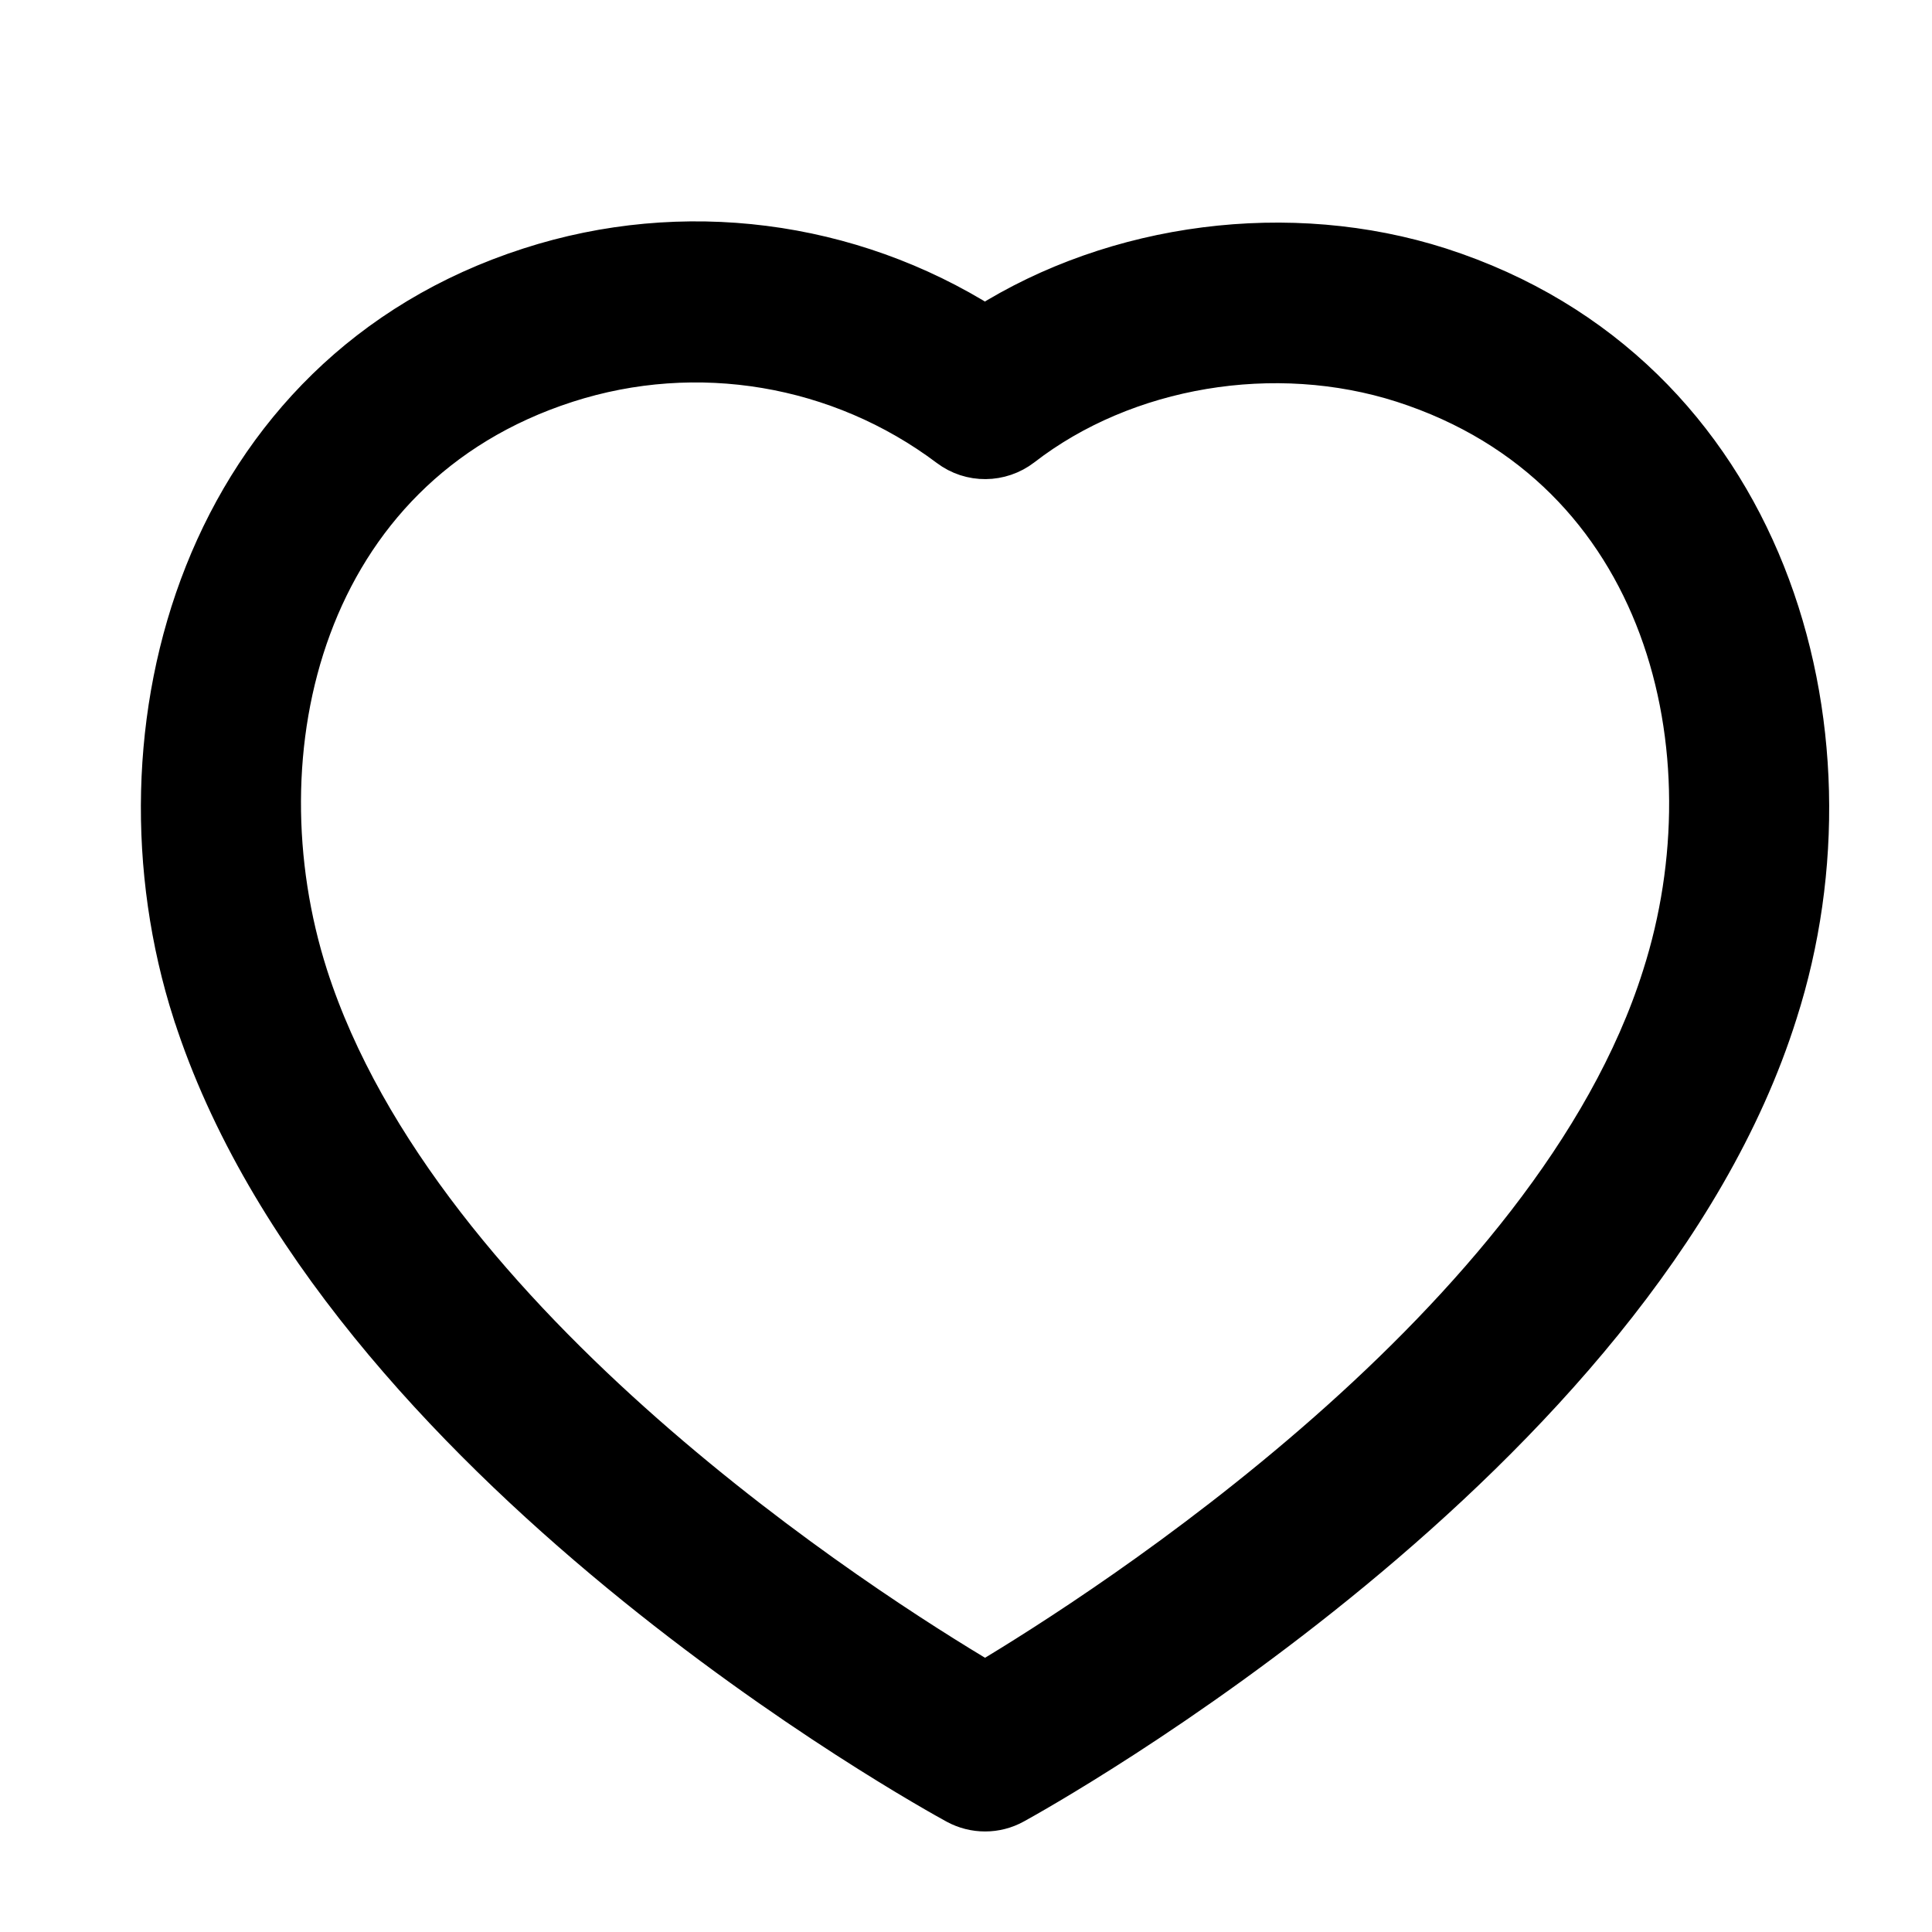
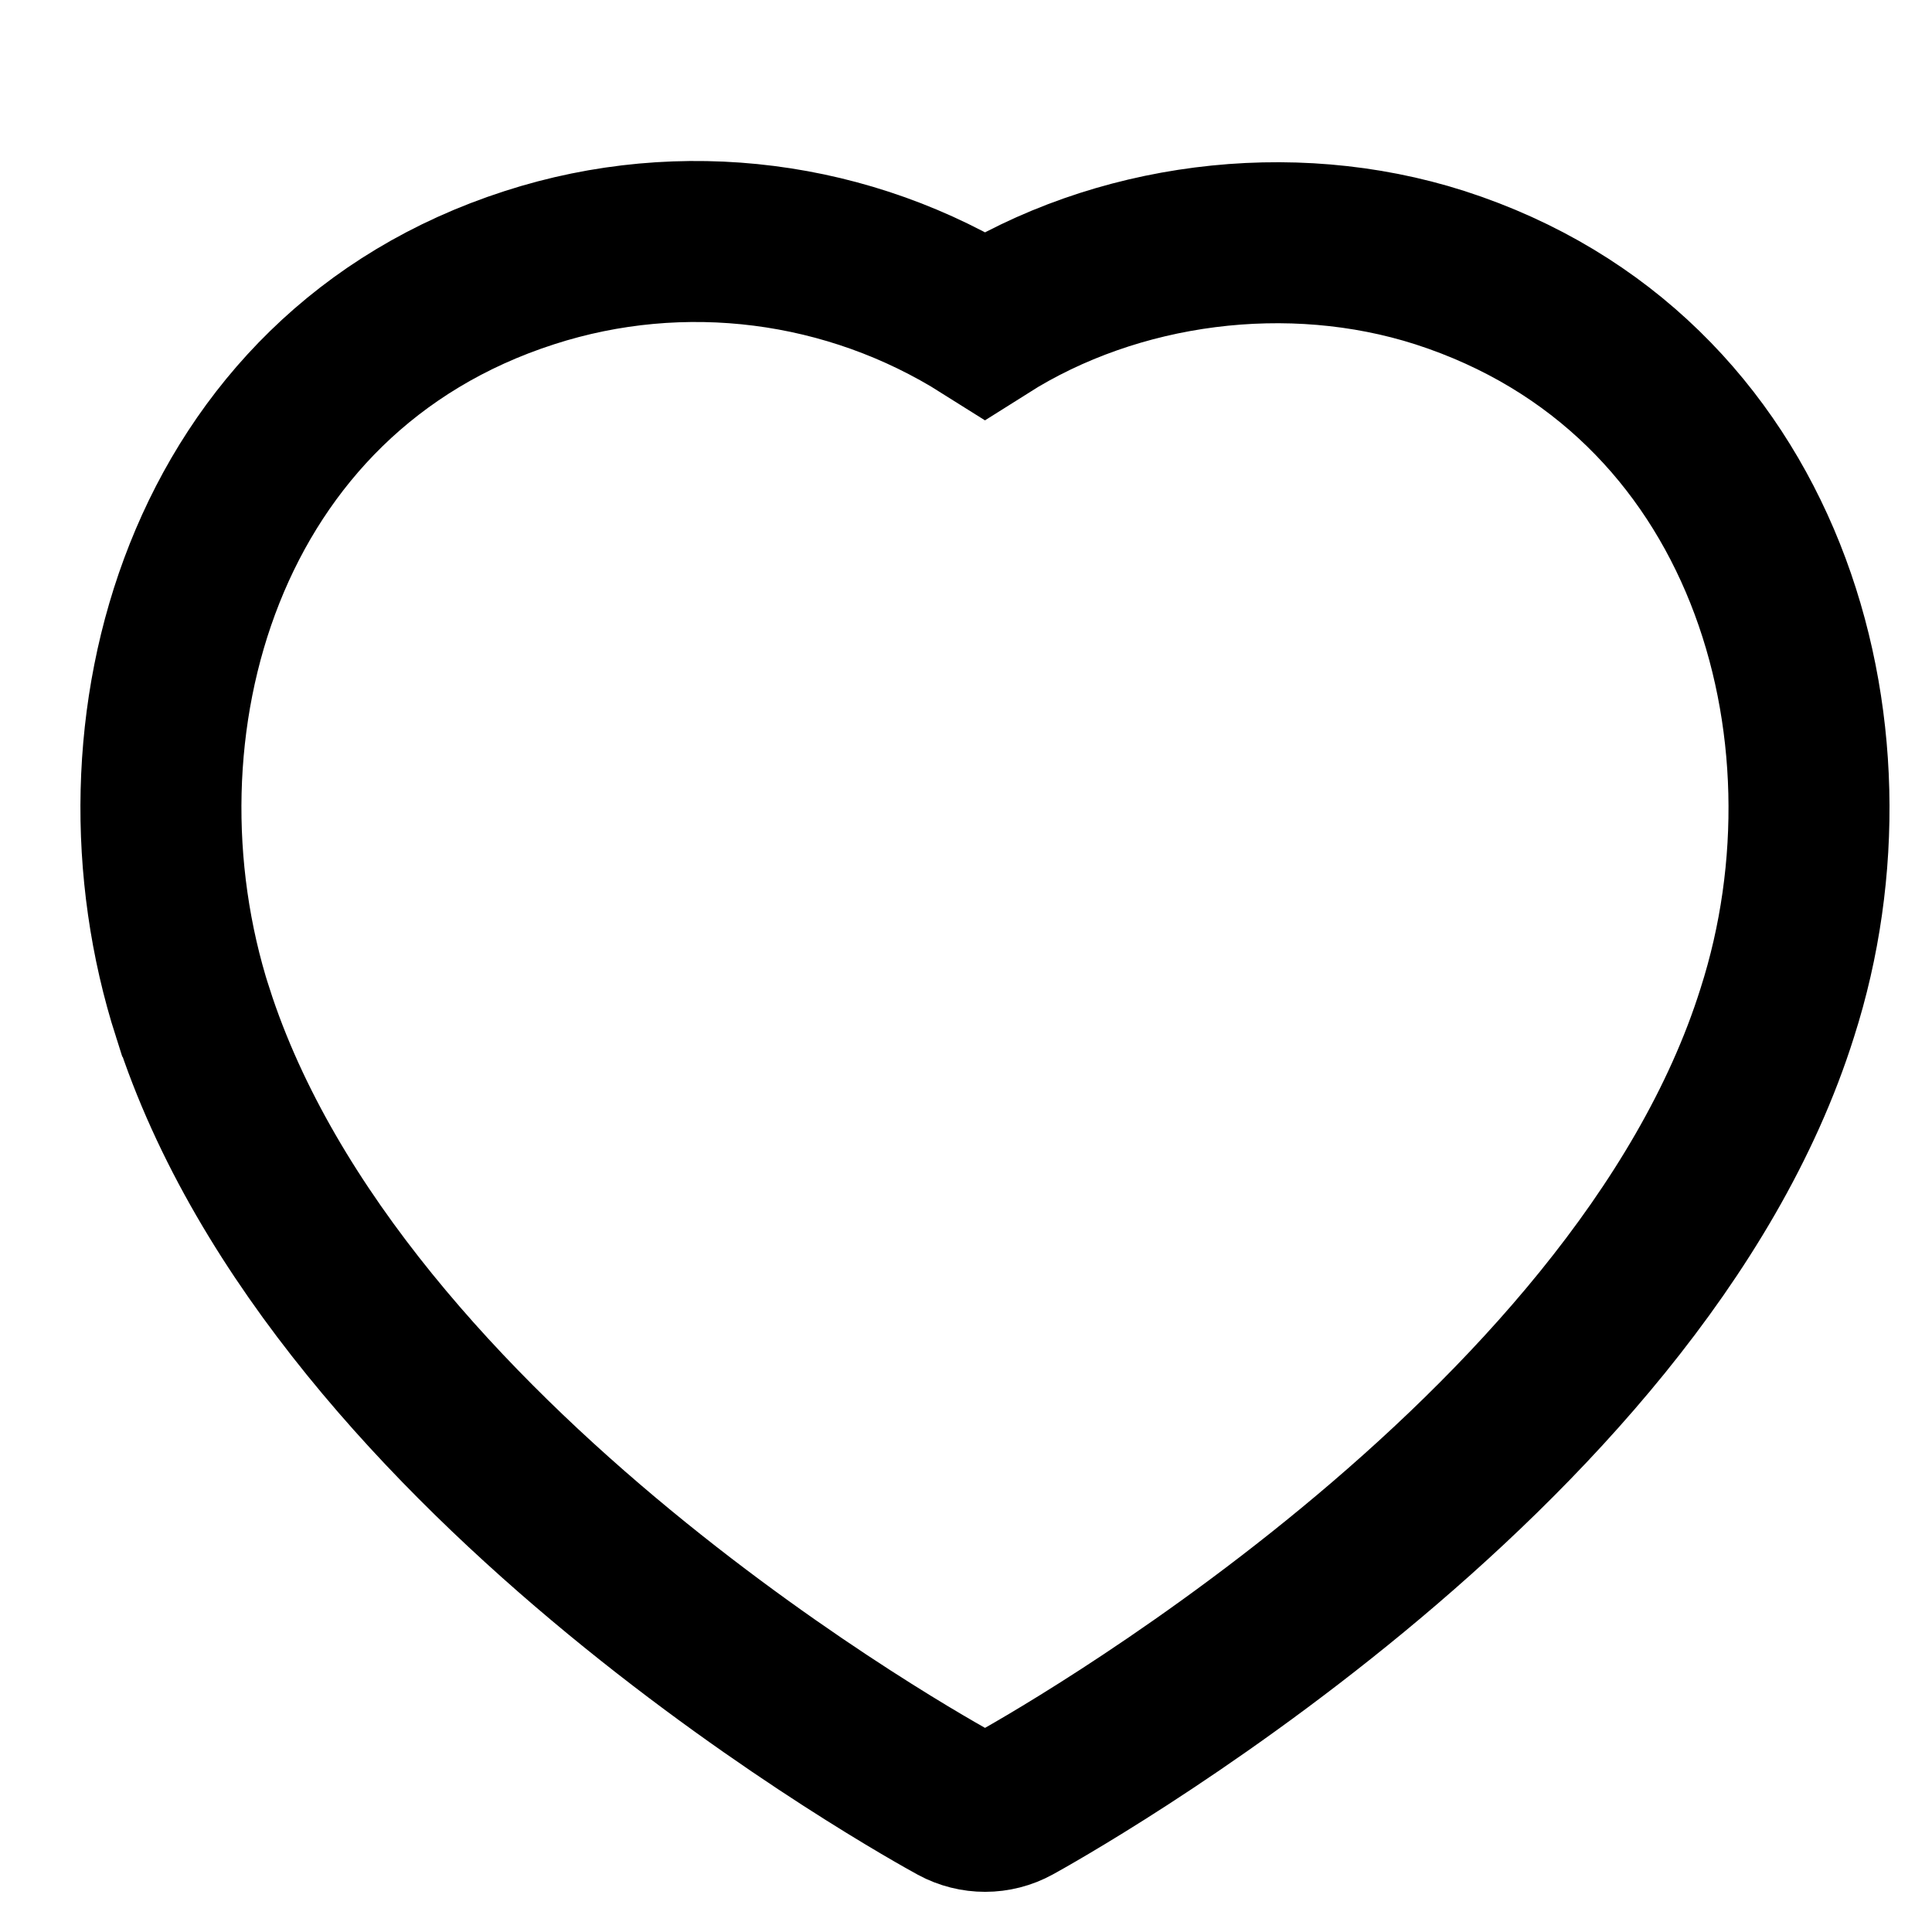
<svg xmlns="http://www.w3.org/2000/svg" width="24" height="24" viewBox="0 0 24 24" fill="none">
-   <path d="M12.235 4.039C13.861 3.011 16.021 2.727 17.887 3.325C21.946 4.634 23.206 9.059 22.079 12.58C20.34 18.11 12.913 22.235 12.598 22.408C12.486 22.47 12.362 22.501 12.238 22.501C12.114 22.501 11.991 22.471 11.879 22.41C11.566 22.239 4.193 18.175 2.396 12.581L2.395 12.58C1.267 9.058 2.523 4.632 6.578 3.325C8.482 2.709 10.557 2.98 12.235 4.039ZM7.038 4.753C3.757 5.811 2.933 9.34 3.824 12.123C5.226 16.485 10.765 20.012 12.237 20.885C13.714 20.003 19.293 16.437 20.65 12.127C21.541 9.341 20.714 5.812 17.428 4.753C15.836 4.242 13.979 4.553 12.697 5.545C12.429 5.751 12.057 5.755 11.787 5.551C10.429 4.53 8.655 4.231 7.038 4.753Z" fill="black" stroke="black" stroke-width="0.5" />
+   <path fill-rule="evenodd" clip-rule="evenodd" d="M12.235 4.039C13.861 3.011 16.02 2.727 17.887 3.325C21.945 4.634 23.206 9.059 22.078 12.58C20.34 18.11 12.912 22.235 12.598 22.408C12.486 22.47 12.361 22.501 12.238 22.501C12.114 22.501 11.991 22.471 11.879 22.41C11.566 22.239 4.192 18.175 2.395 12.581L2.394 12.58C1.266 9.058 2.522 4.632 6.577 3.325C8.481 2.709 10.556 2.98 12.235 4.039Z" fill="transparent" stroke="black" stroke-width="2" />
</svg>
